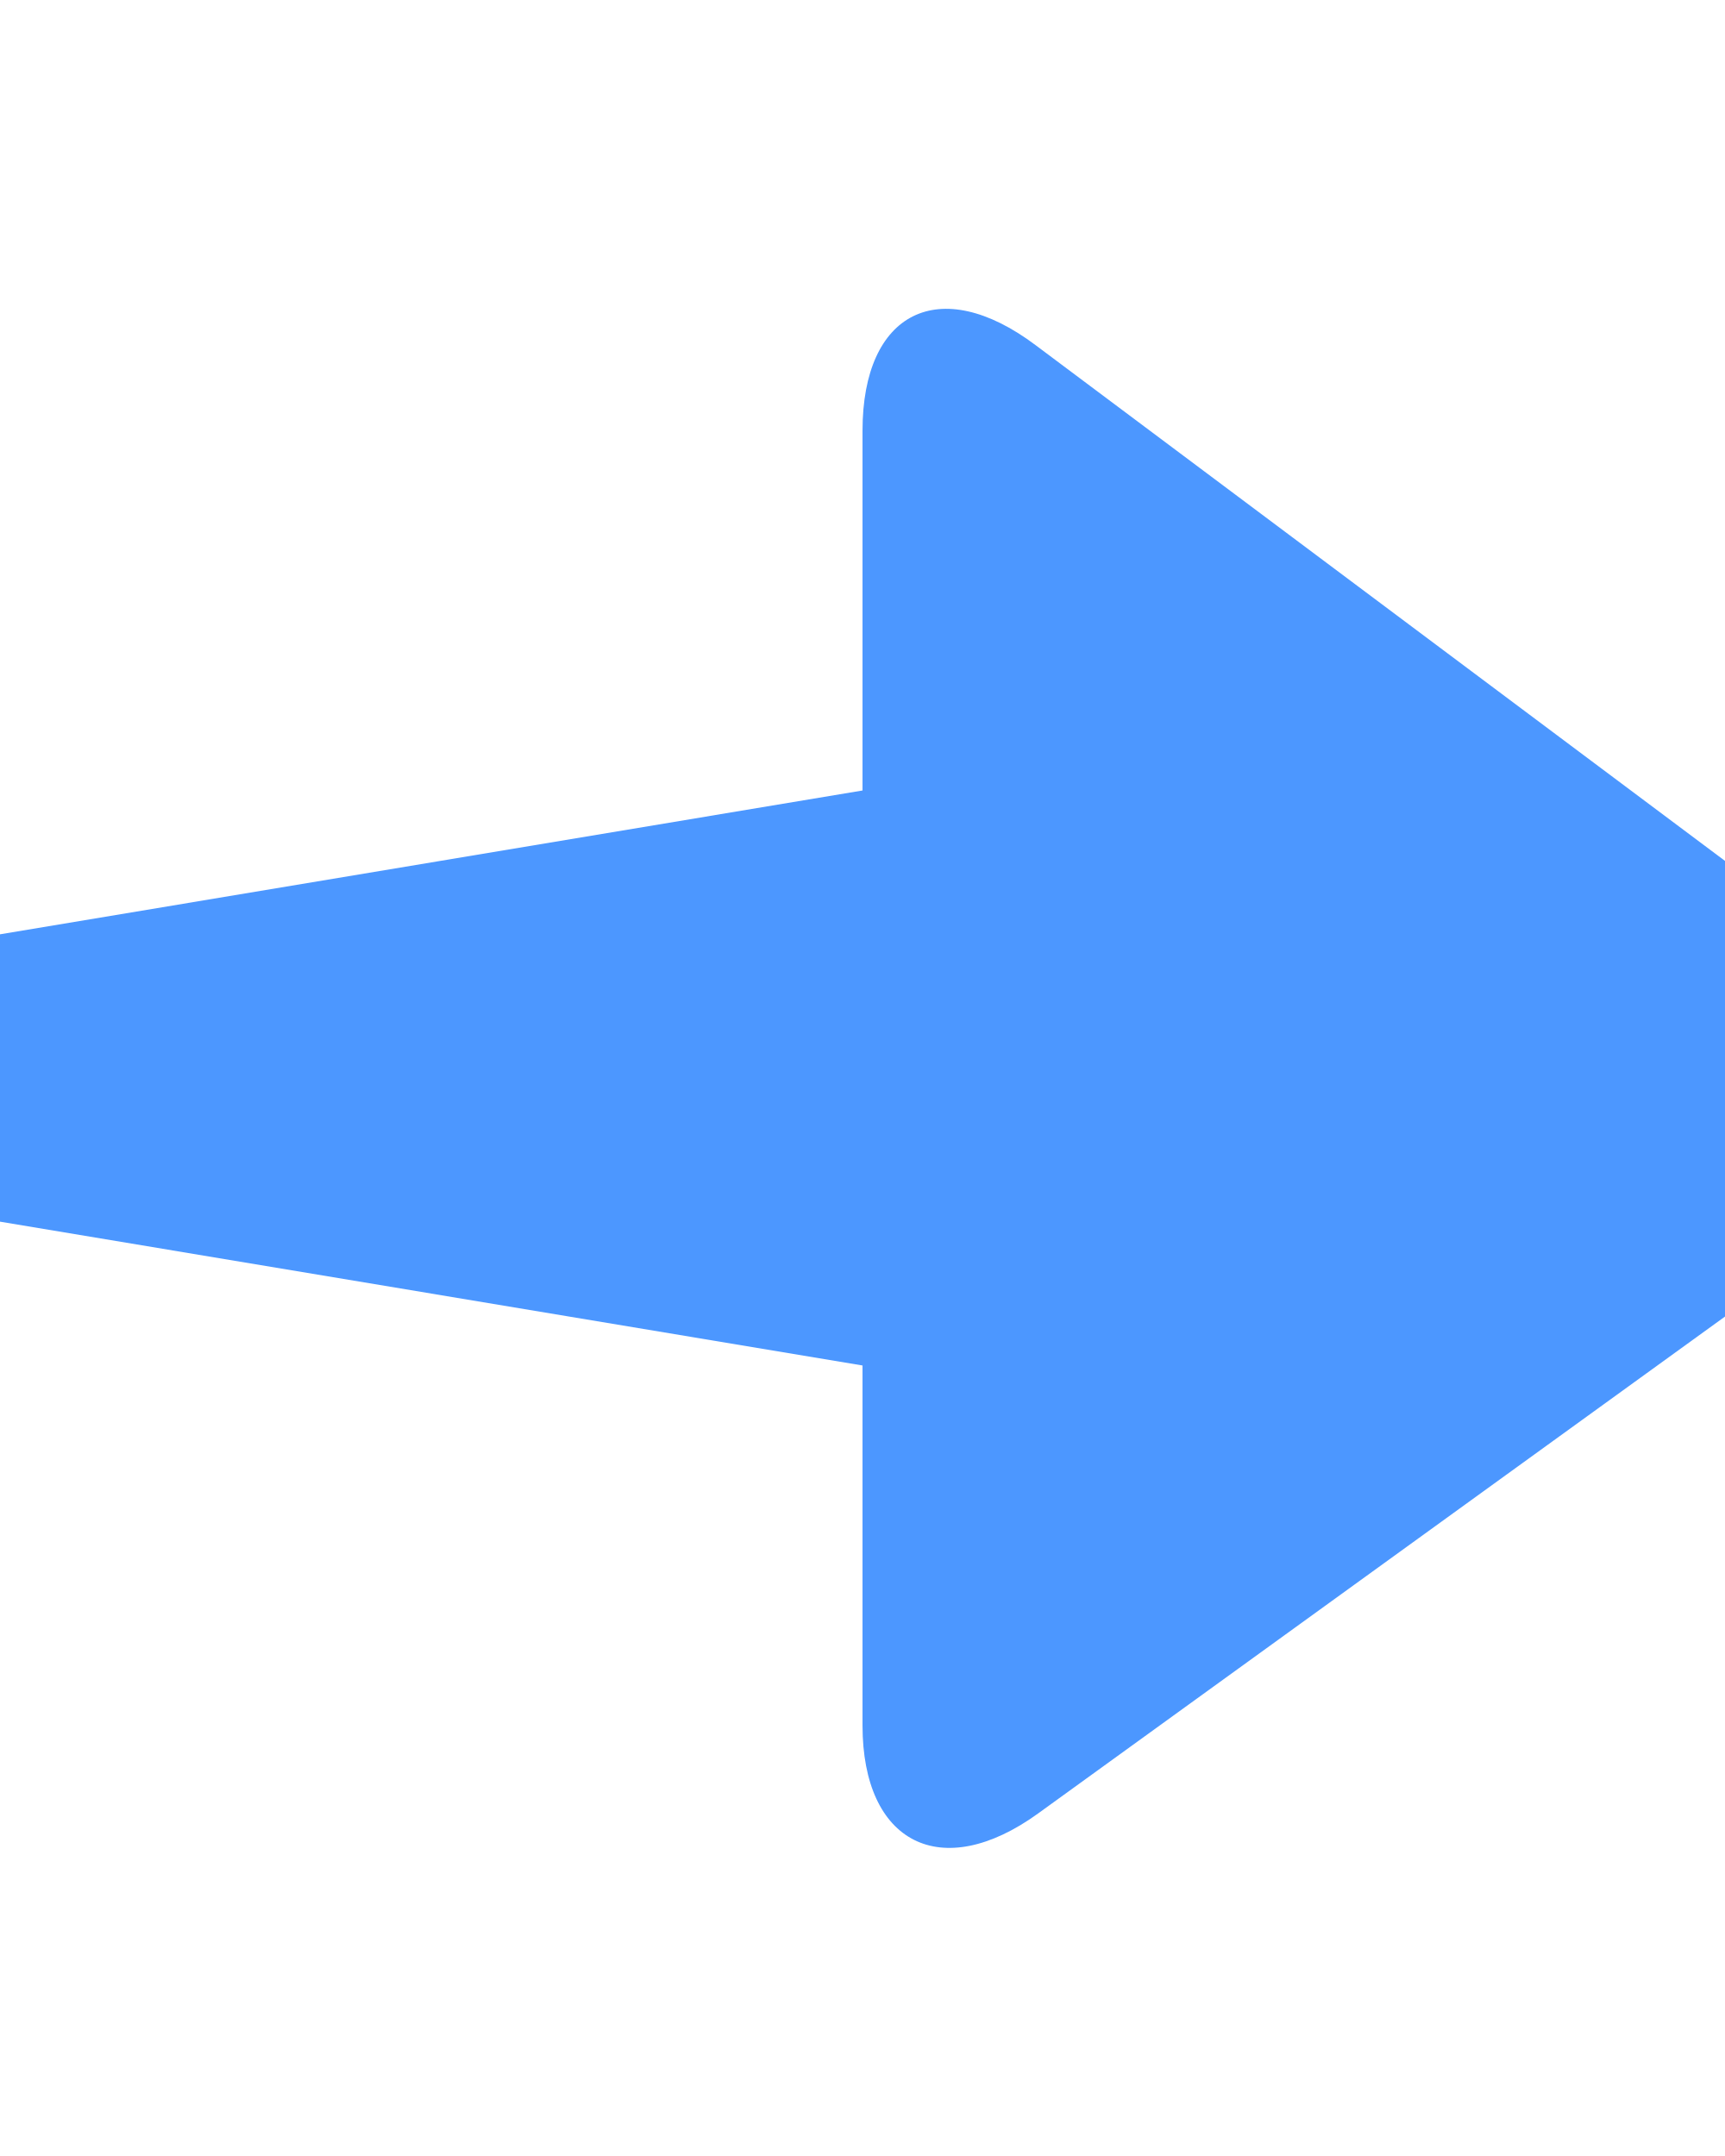
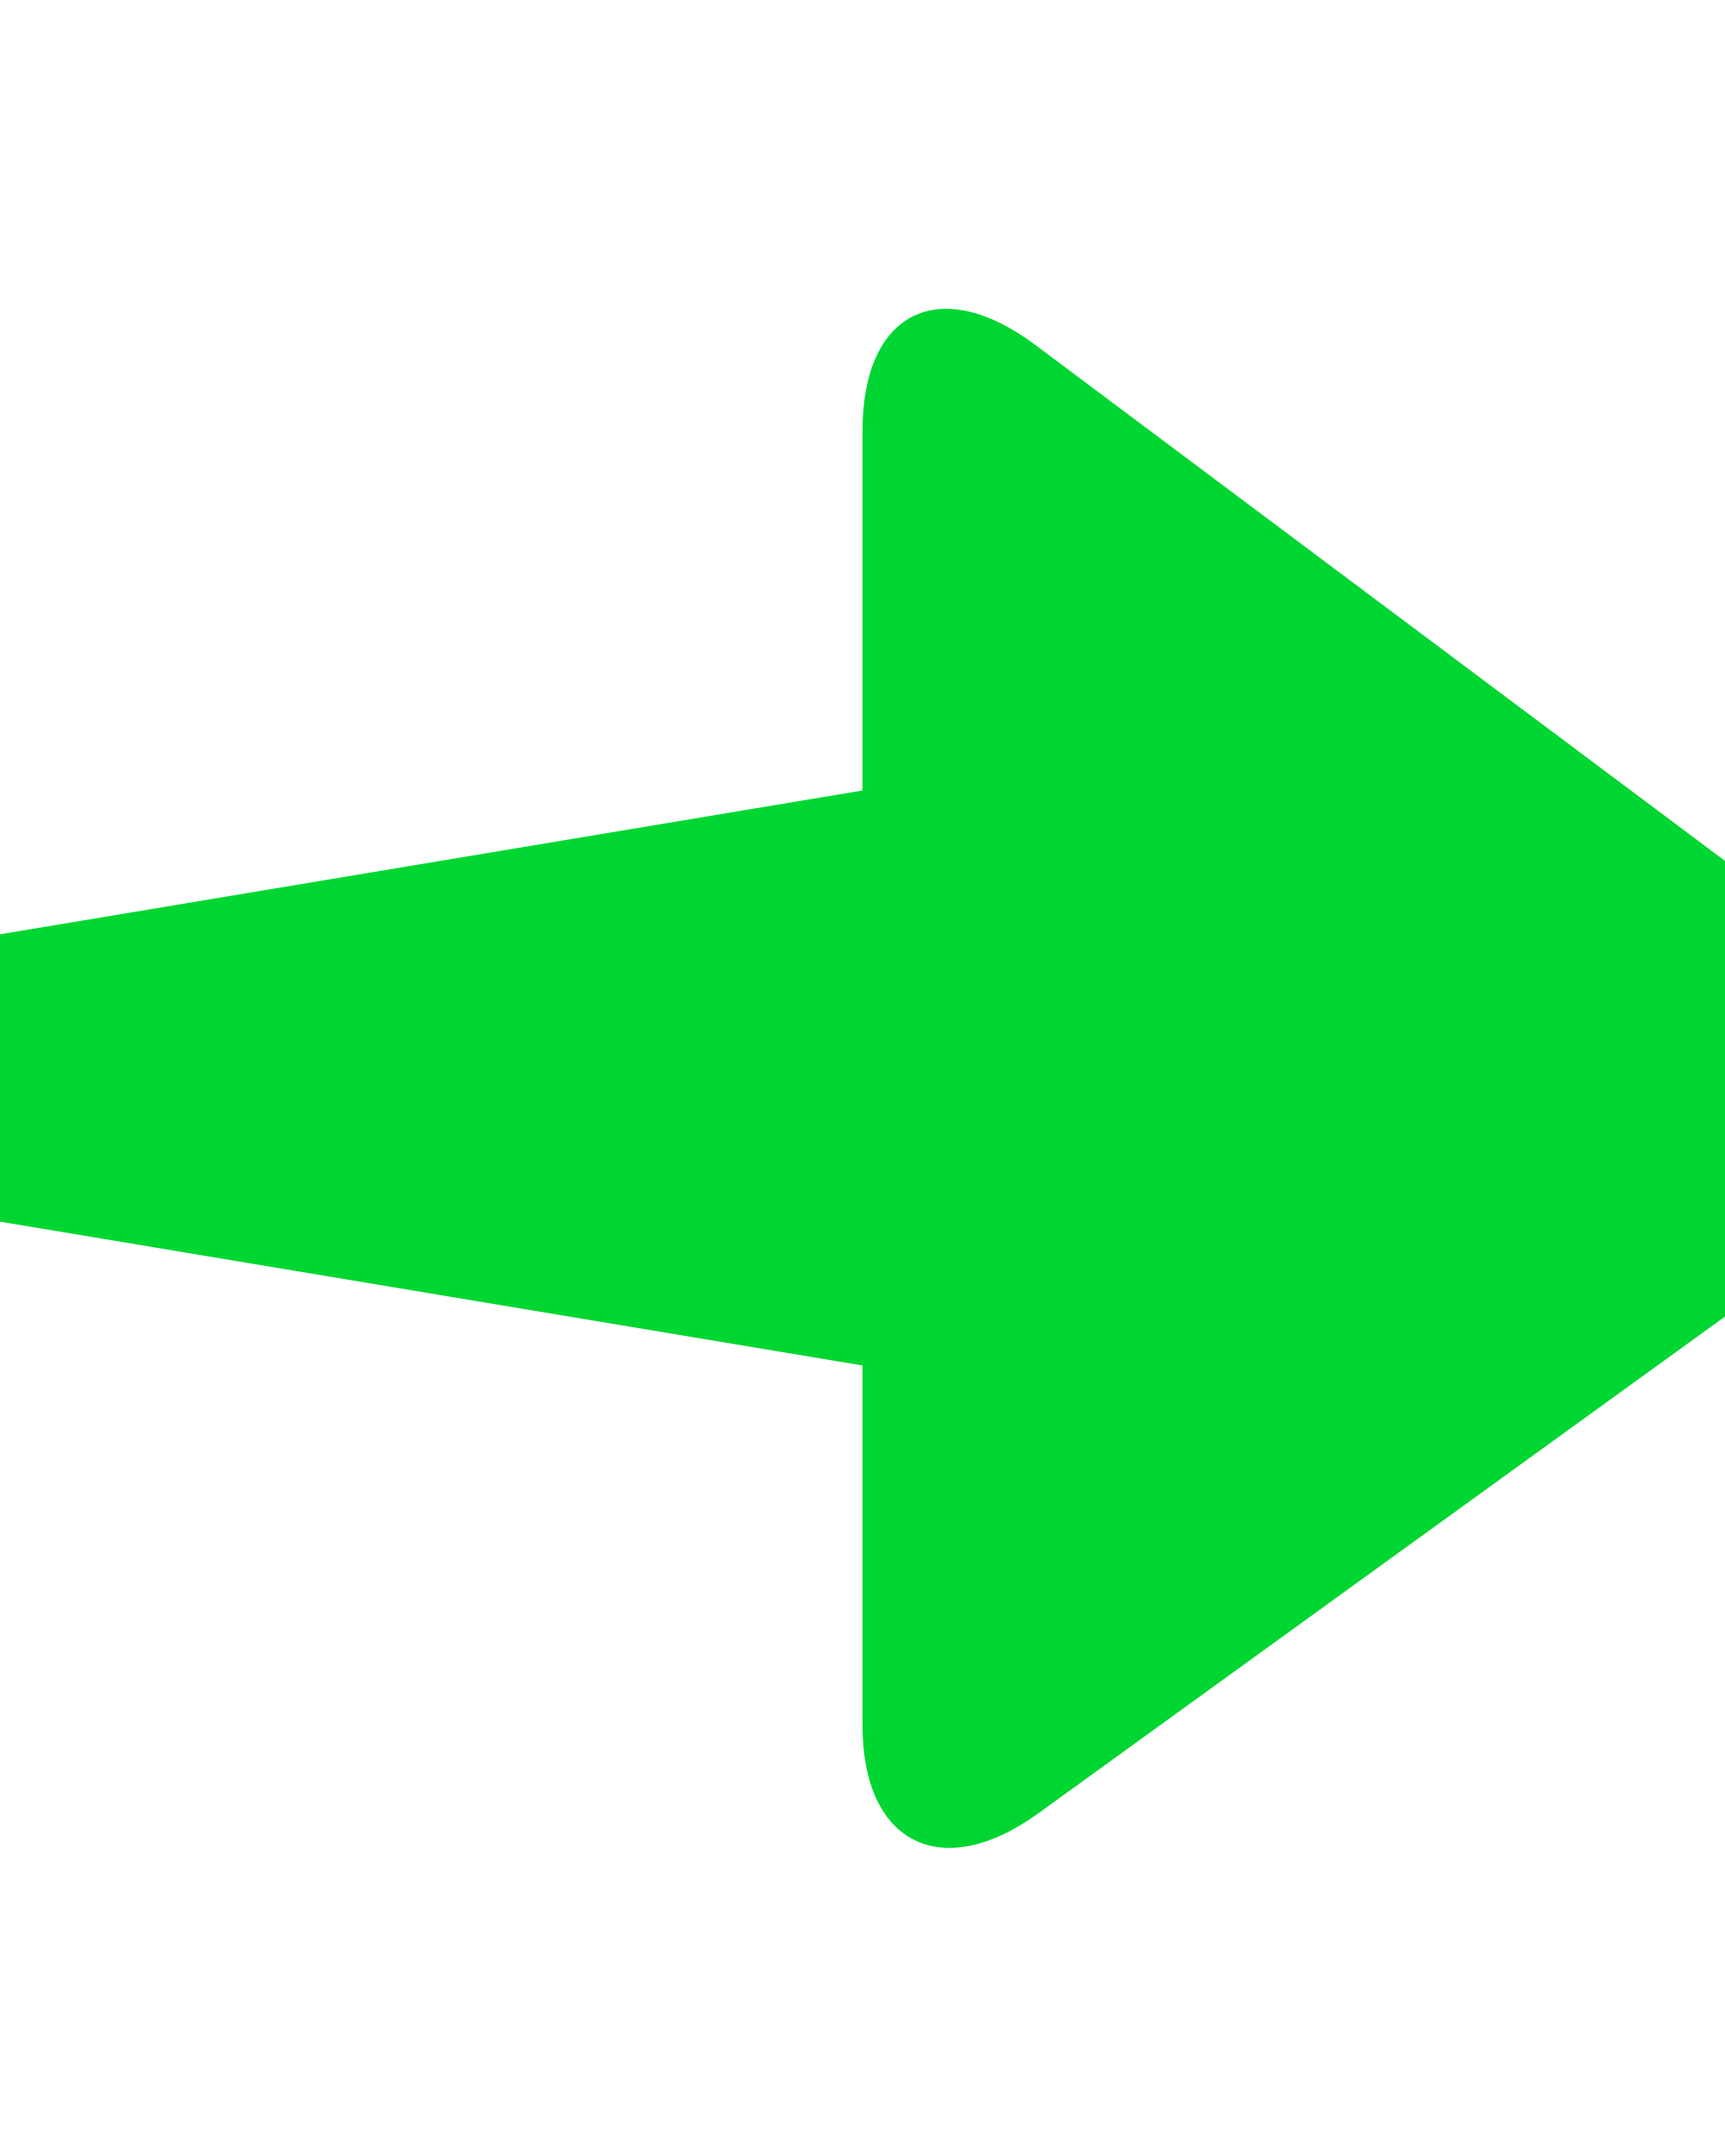
<svg xmlns="http://www.w3.org/2000/svg" width="8px" height="10px" viewBox="0 0 8 10" version="1.1">
  <defs />
  <g id="Page-1" stroke="none" stroke-width="1" fill="none" fill-rule="evenodd" transform="rotate(90, 4, 5)">
-     <g id="arrow" transform="translate(-4, -3)" fill="#4C97FF">
+     <g id="arrow" transform="translate(-4, -3)" fill="#00d631">
      <path d="M8.019,6.682 L3.51,7.434 C3.247,7.478 3.019,7.739 3.019,8.016 C3.019,8.284 3.239,8.552 3.51,8.597 L8.019,9.349 L8.019,11.019 C8.019,11.563 8.383,11.752 8.833,11.427 L12.641,8.672 C13.098,8.341 13.096,7.815 12.653,7.483 L8.821,4.616 C8.376,4.282 8.019,4.462 8.019,5.013 L8.019,6.682 Z" transform="translate(8.001673, 8.017237) rotate(-90) translate(-8.001673, -8.017237) " />
    </g>
  </g>
</svg>
